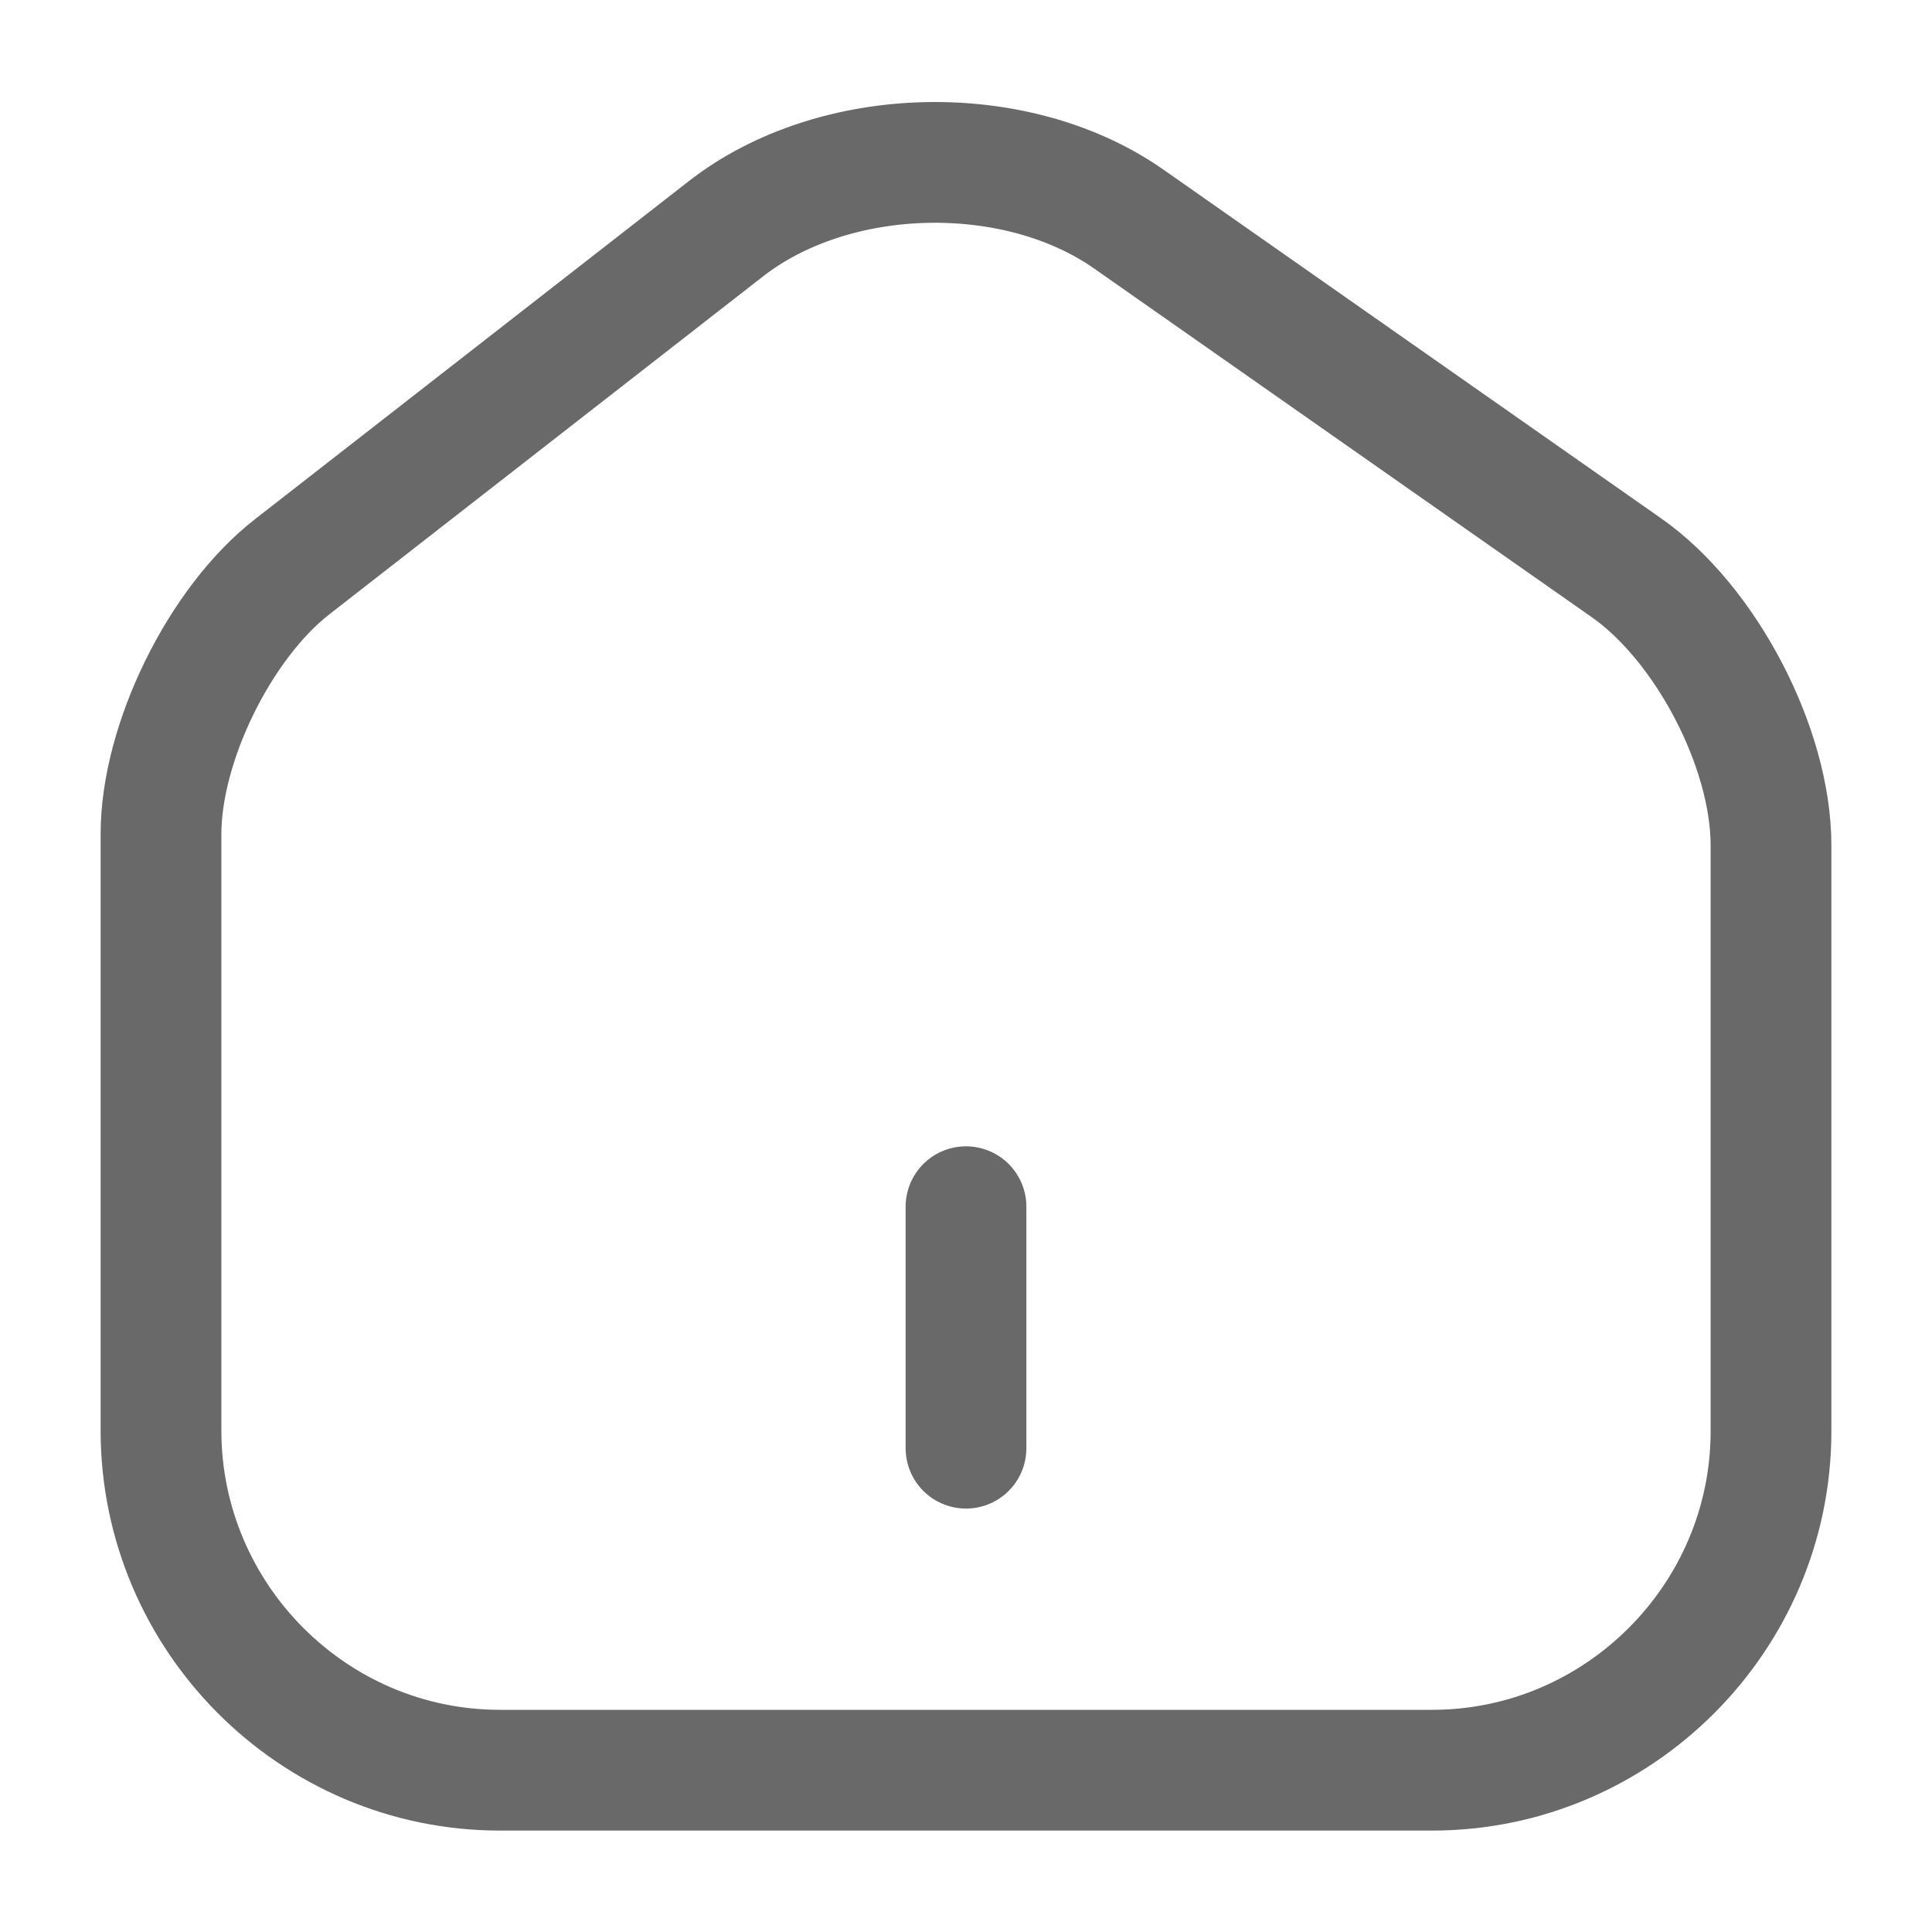
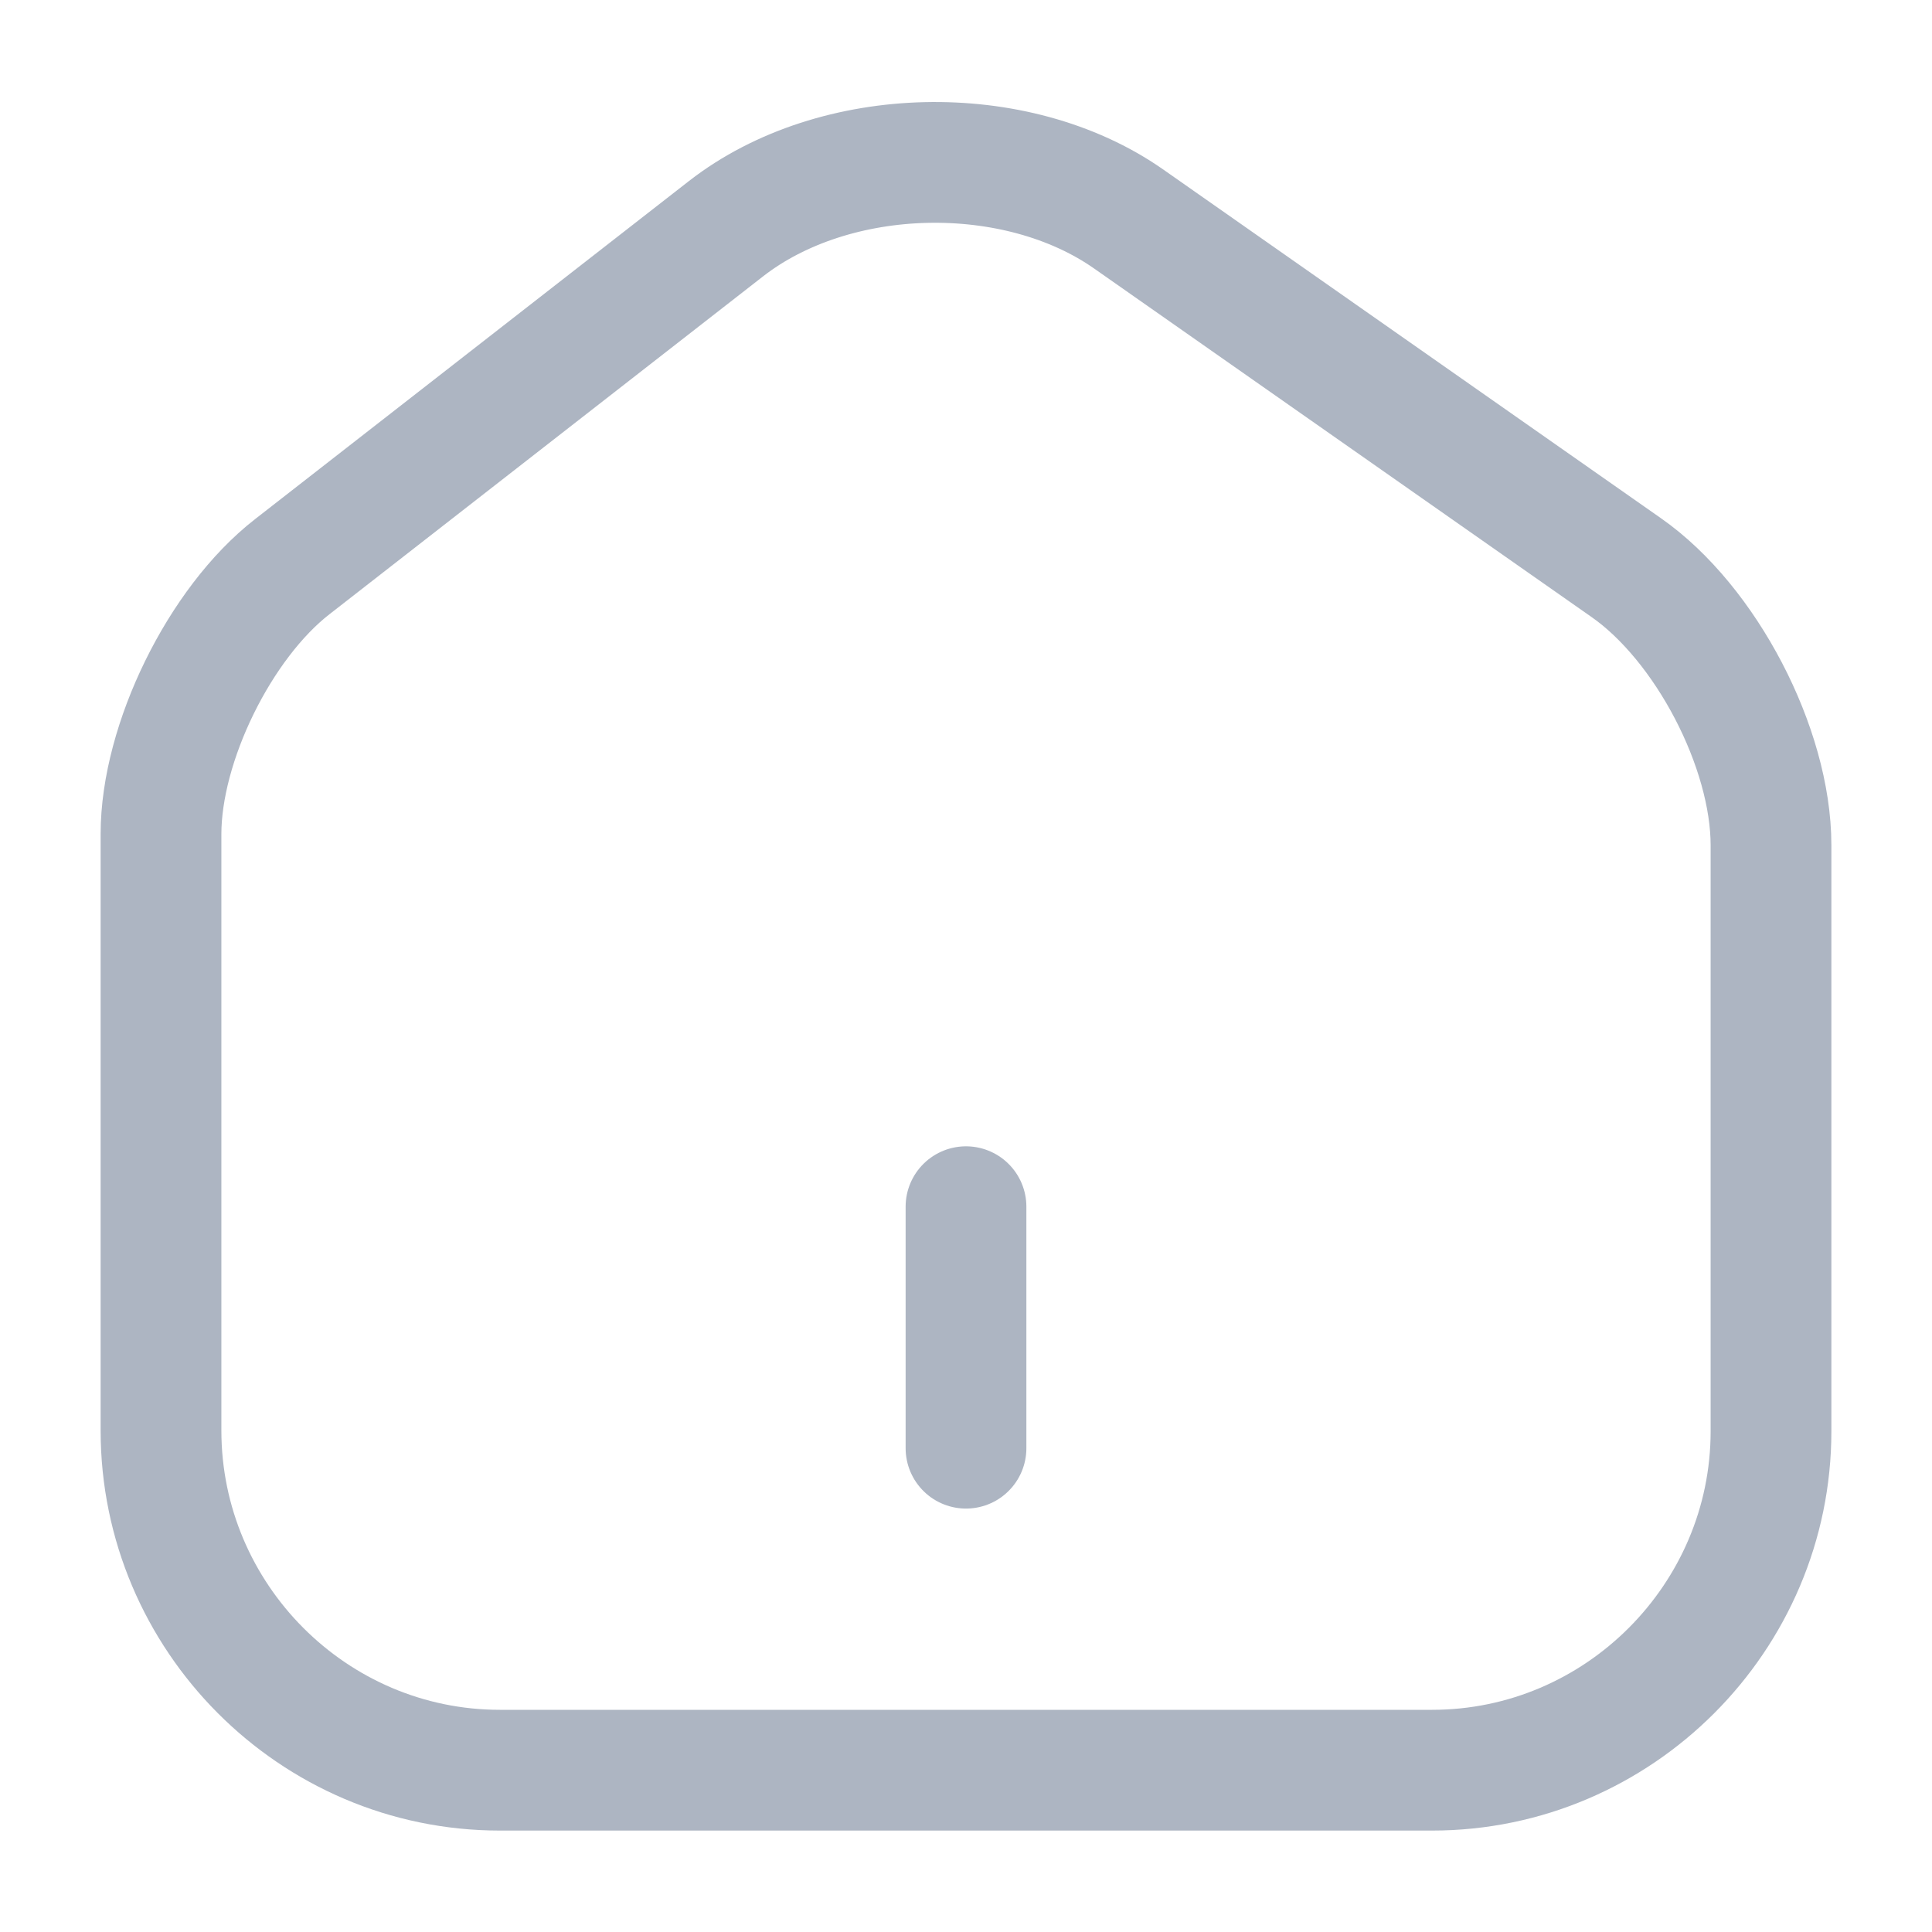
<svg xmlns="http://www.w3.org/2000/svg" width="24" height="24" viewBox="0 0 24 24" fill="none">
-   <path d="M9.02 2.84L3.63 7.04C2.73 7.74 2 9.23 2 10.36V17.77C2 20.09 3.89 21.99 6.21 21.99H17.79C20.11 21.99 22 20.09 22 17.78V10.5C22 9.29 21.19 7.74 20.2 7.05L14.02 2.72C12.62 1.74 10.37 1.79 9.02 2.84Z" stroke="#696969" stroke-width="1.5" stroke-linecap="round" stroke-linejoin="round" />
-   <path d="M12 17.99V14.99" stroke="#696969" stroke-width="1.5" stroke-linecap="round" stroke-linejoin="round" />
+   <path d="M9.02 2.84L3.63 7.04C2.73 7.74 2 9.23 2 10.36V17.77C2 20.09 3.89 21.99 6.21 21.99H17.79C20.11 21.99 22 20.09 22 17.78V10.5C22 9.29 21.19 7.74 20.2 7.05L14.02 2.72C12.62 1.74 10.37 1.79 9.02 2.84Z" stroke="#ADB5C2" stroke-width="1.5" stroke-linecap="round" stroke-linejoin="round" />
+   <path d="M12 17.99V14.99" stroke="#ADB5C2" stroke-width="1.5" stroke-linecap="round" stroke-linejoin="round" />
</svg>
